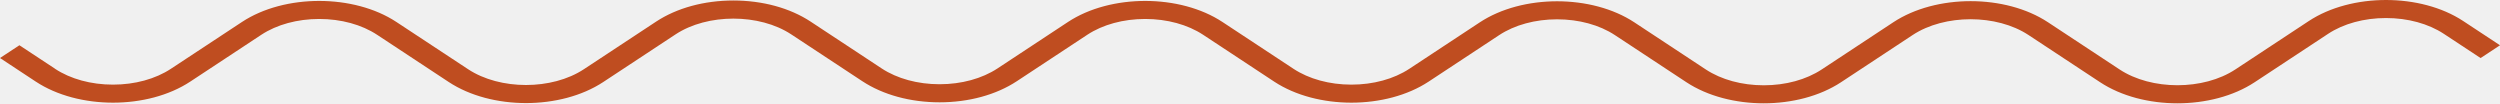
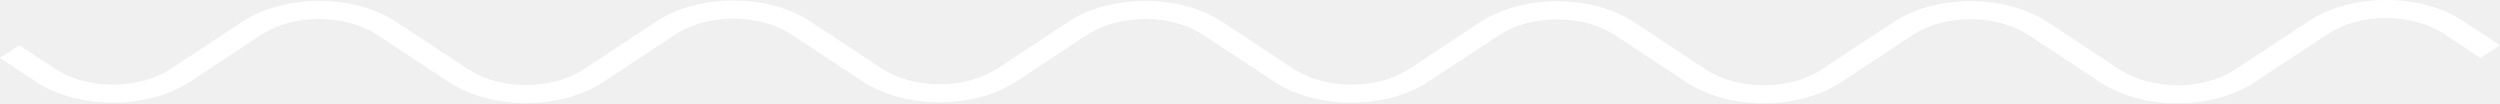
<svg xmlns="http://www.w3.org/2000/svg" width="121" height="5" viewBox="0 0 121 5" fill="none">
-   <path id="Vector" d="M2.665 3.33C3.414 3.824 4.409 4.096 5.468 4.096C6.526 4.096 7.522 3.824 8.271 3.33L11.709 1.065C13.771 -0.295 17.125 -0.295 19.188 1.065L22.656 3.35C24.201 4.369 26.714 4.369 28.26 3.35L31.756 1.046C32.756 0.387 34.083 0.024 35.495 0.024C36.907 0.024 38.235 0.387 39.235 1.046L42.673 3.312C43.422 3.805 44.417 4.077 45.476 4.077C46.534 4.077 47.529 3.805 48.279 3.312L51.688 1.065C53.751 -0.295 57.105 -0.295 59.168 1.065L62.605 3.33C63.355 3.824 64.35 4.096 65.408 4.096C66.467 4.096 67.462 3.824 68.211 3.33L71.623 1.081C73.686 -0.278 77.039 -0.278 79.102 1.081L82.563 3.363C83.313 3.856 84.308 4.128 85.366 4.128C86.425 4.128 87.42 3.856 88.169 3.363L91.64 1.075C93.703 -0.284 97.056 -0.284 99.119 1.075L102.587 3.361C104.133 4.38 106.645 4.38 108.191 3.361L111.743 1.02C113.806 -0.34 117.16 -0.34 119.223 1.02L121 2.191L120.061 2.81L118.284 1.639C117.534 1.145 116.539 0.873 115.481 0.873C114.422 0.873 113.427 1.145 112.678 1.639L109.125 3.98C107.062 5.34 103.709 5.34 101.646 3.98L98.178 1.694C96.632 0.676 94.12 0.676 92.574 1.694L89.104 3.981C88.073 4.66 86.718 5 85.364 5C84.011 5 82.655 4.66 81.624 3.981L78.163 1.7C77.414 1.206 76.419 0.935 75.363 0.935C74.307 0.935 73.309 1.206 72.56 1.7L69.148 3.949C67.085 5.309 63.731 5.309 61.669 3.949L58.231 1.683C57.482 1.19 56.486 0.918 55.428 0.918C54.369 0.918 53.374 1.19 52.625 1.683L49.215 3.93C48.215 4.589 46.888 4.952 45.476 4.952C44.064 4.952 42.736 4.589 41.736 3.93L38.298 1.665C36.753 0.646 34.24 0.646 32.695 1.665L29.199 3.969C27.136 5.329 23.782 5.329 21.719 3.969L18.251 1.683C17.502 1.19 16.507 0.918 15.45 0.918C14.394 0.918 13.397 1.19 12.648 1.683L9.21 3.949C7.147 5.309 3.794 5.309 1.731 3.949L0 2.808L0.939 2.19L2.67 3.33H2.665Z" fill="#BF4D20" />
+   <path id="Vector" d="M2.665 3.33C3.414 3.824 4.409 4.096 5.468 4.096C6.526 4.096 7.522 3.824 8.271 3.33L11.709 1.065C13.771 -0.295 17.125 -0.295 19.188 1.065L22.656 3.35C24.201 4.369 26.714 4.369 28.26 3.35L31.756 1.046C32.756 0.387 34.083 0.024 35.495 0.024C36.907 0.024 38.235 0.387 39.235 1.046L42.673 3.312C43.422 3.805 44.417 4.077 45.476 4.077C46.534 4.077 47.529 3.805 48.279 3.312L51.688 1.065C53.751 -0.295 57.105 -0.295 59.168 1.065L62.605 3.33C63.355 3.824 64.35 4.096 65.408 4.096C66.467 4.096 67.462 3.824 68.211 3.33L71.623 1.081C73.686 -0.278 77.039 -0.278 79.102 1.081L82.563 3.363C83.313 3.856 84.308 4.128 85.366 4.128C86.425 4.128 87.42 3.856 88.169 3.363L91.64 1.075C93.703 -0.284 97.056 -0.284 99.119 1.075L102.587 3.361C104.133 4.38 106.645 4.38 108.191 3.361L111.743 1.02C113.806 -0.34 117.16 -0.34 119.223 1.02L121 2.191L120.061 2.81L118.284 1.639C117.534 1.145 116.539 0.873 115.481 0.873C114.422 0.873 113.427 1.145 112.678 1.639L109.125 3.98C107.062 5.34 103.709 5.34 101.646 3.98L98.178 1.694C96.632 0.676 94.12 0.676 92.574 1.694L89.104 3.981C88.073 4.66 86.718 5 85.364 5C84.011 5 82.655 4.66 81.624 3.981L78.163 1.7C77.414 1.206 76.419 0.935 75.363 0.935C74.307 0.935 73.309 1.206 72.56 1.7L69.148 3.949C67.085 5.309 63.731 5.309 61.669 3.949L58.231 1.683C57.482 1.19 56.486 0.918 55.428 0.918C54.369 0.918 53.374 1.19 52.625 1.683L49.215 3.93C48.215 4.589 46.888 4.952 45.476 4.952C44.064 4.952 42.736 4.589 41.736 3.93L38.298 1.665C36.753 0.646 34.24 0.646 32.695 1.665L29.199 3.969C27.136 5.329 23.782 5.329 21.719 3.969L18.251 1.683C17.502 1.19 16.507 0.918 15.45 0.918C14.394 0.918 13.397 1.19 12.648 1.683L9.21 3.949C7.147 5.309 3.794 5.309 1.731 3.949L0 2.808L0.939 2.19L2.67 3.33H2.665Z" fill="#FFFFFF" />
</svg>
